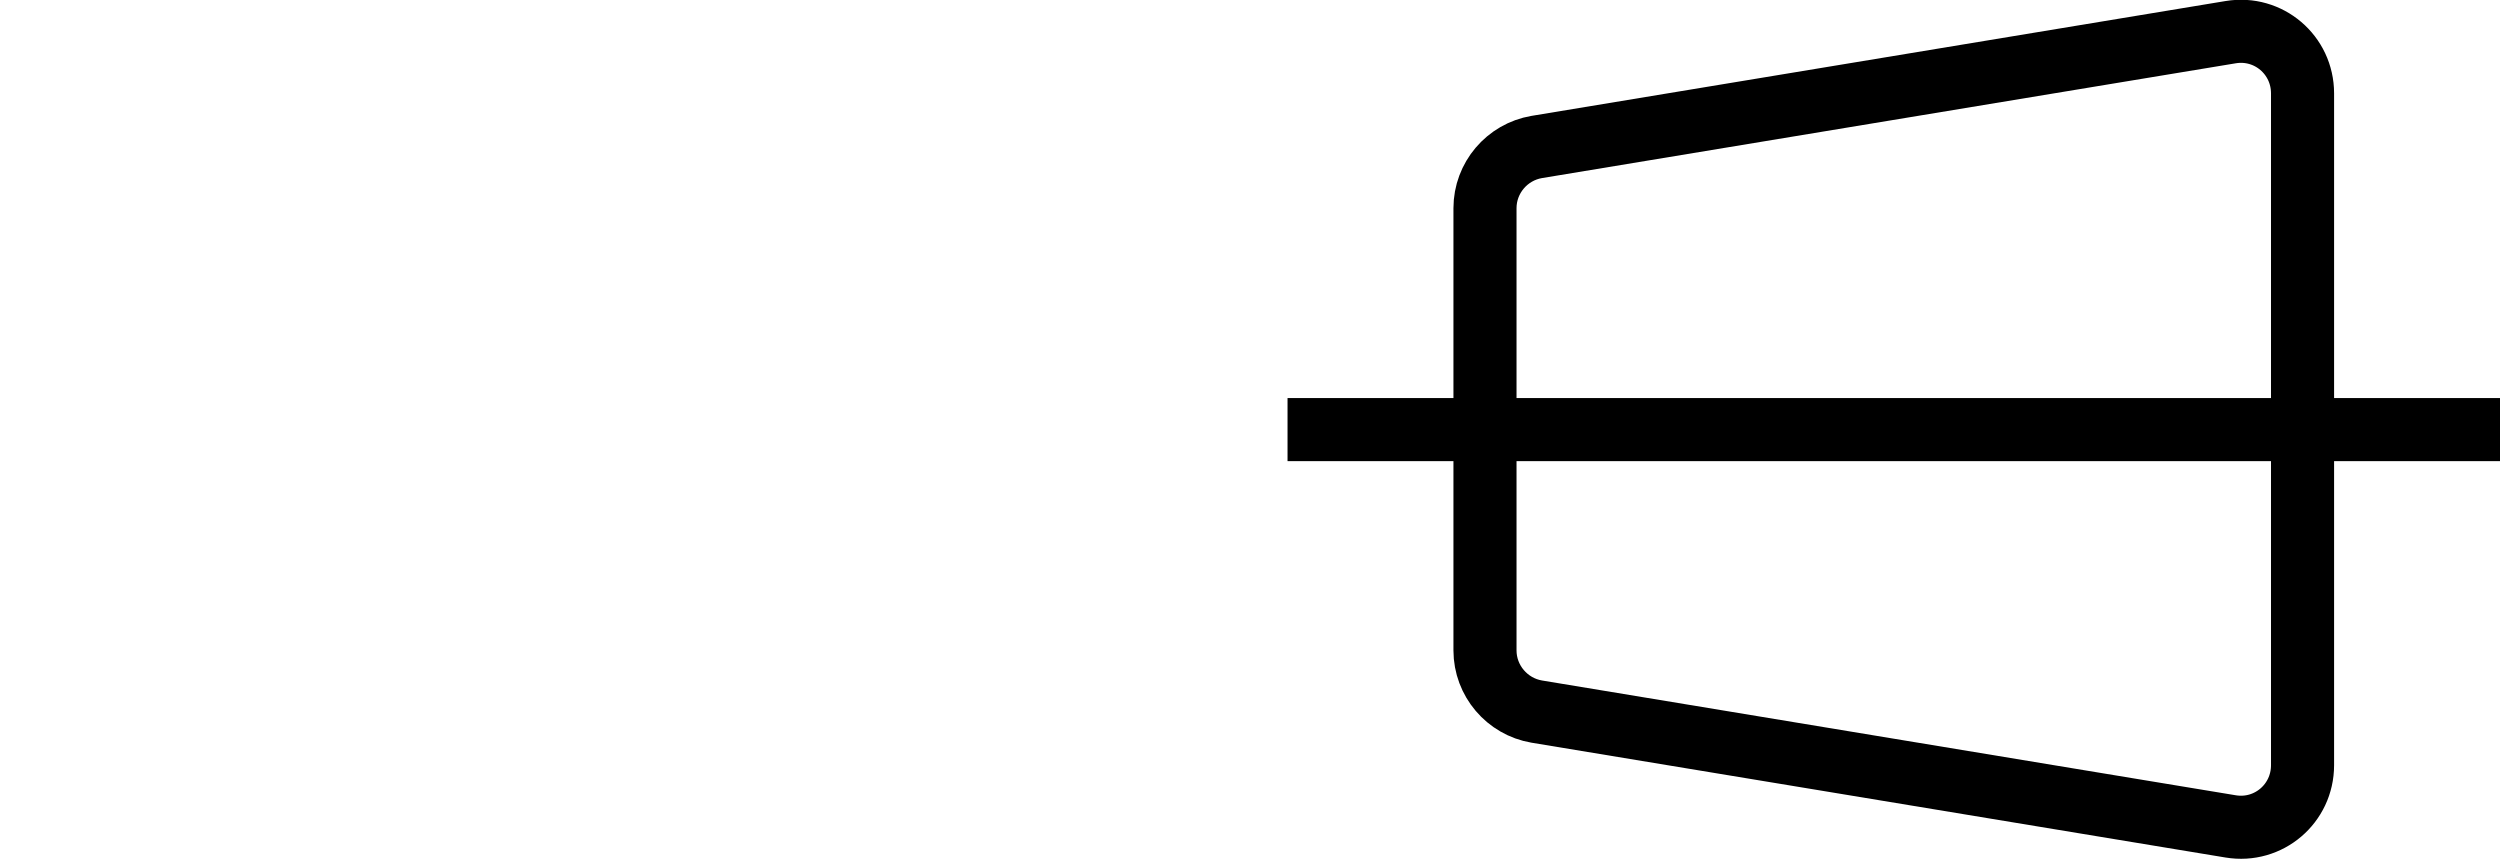
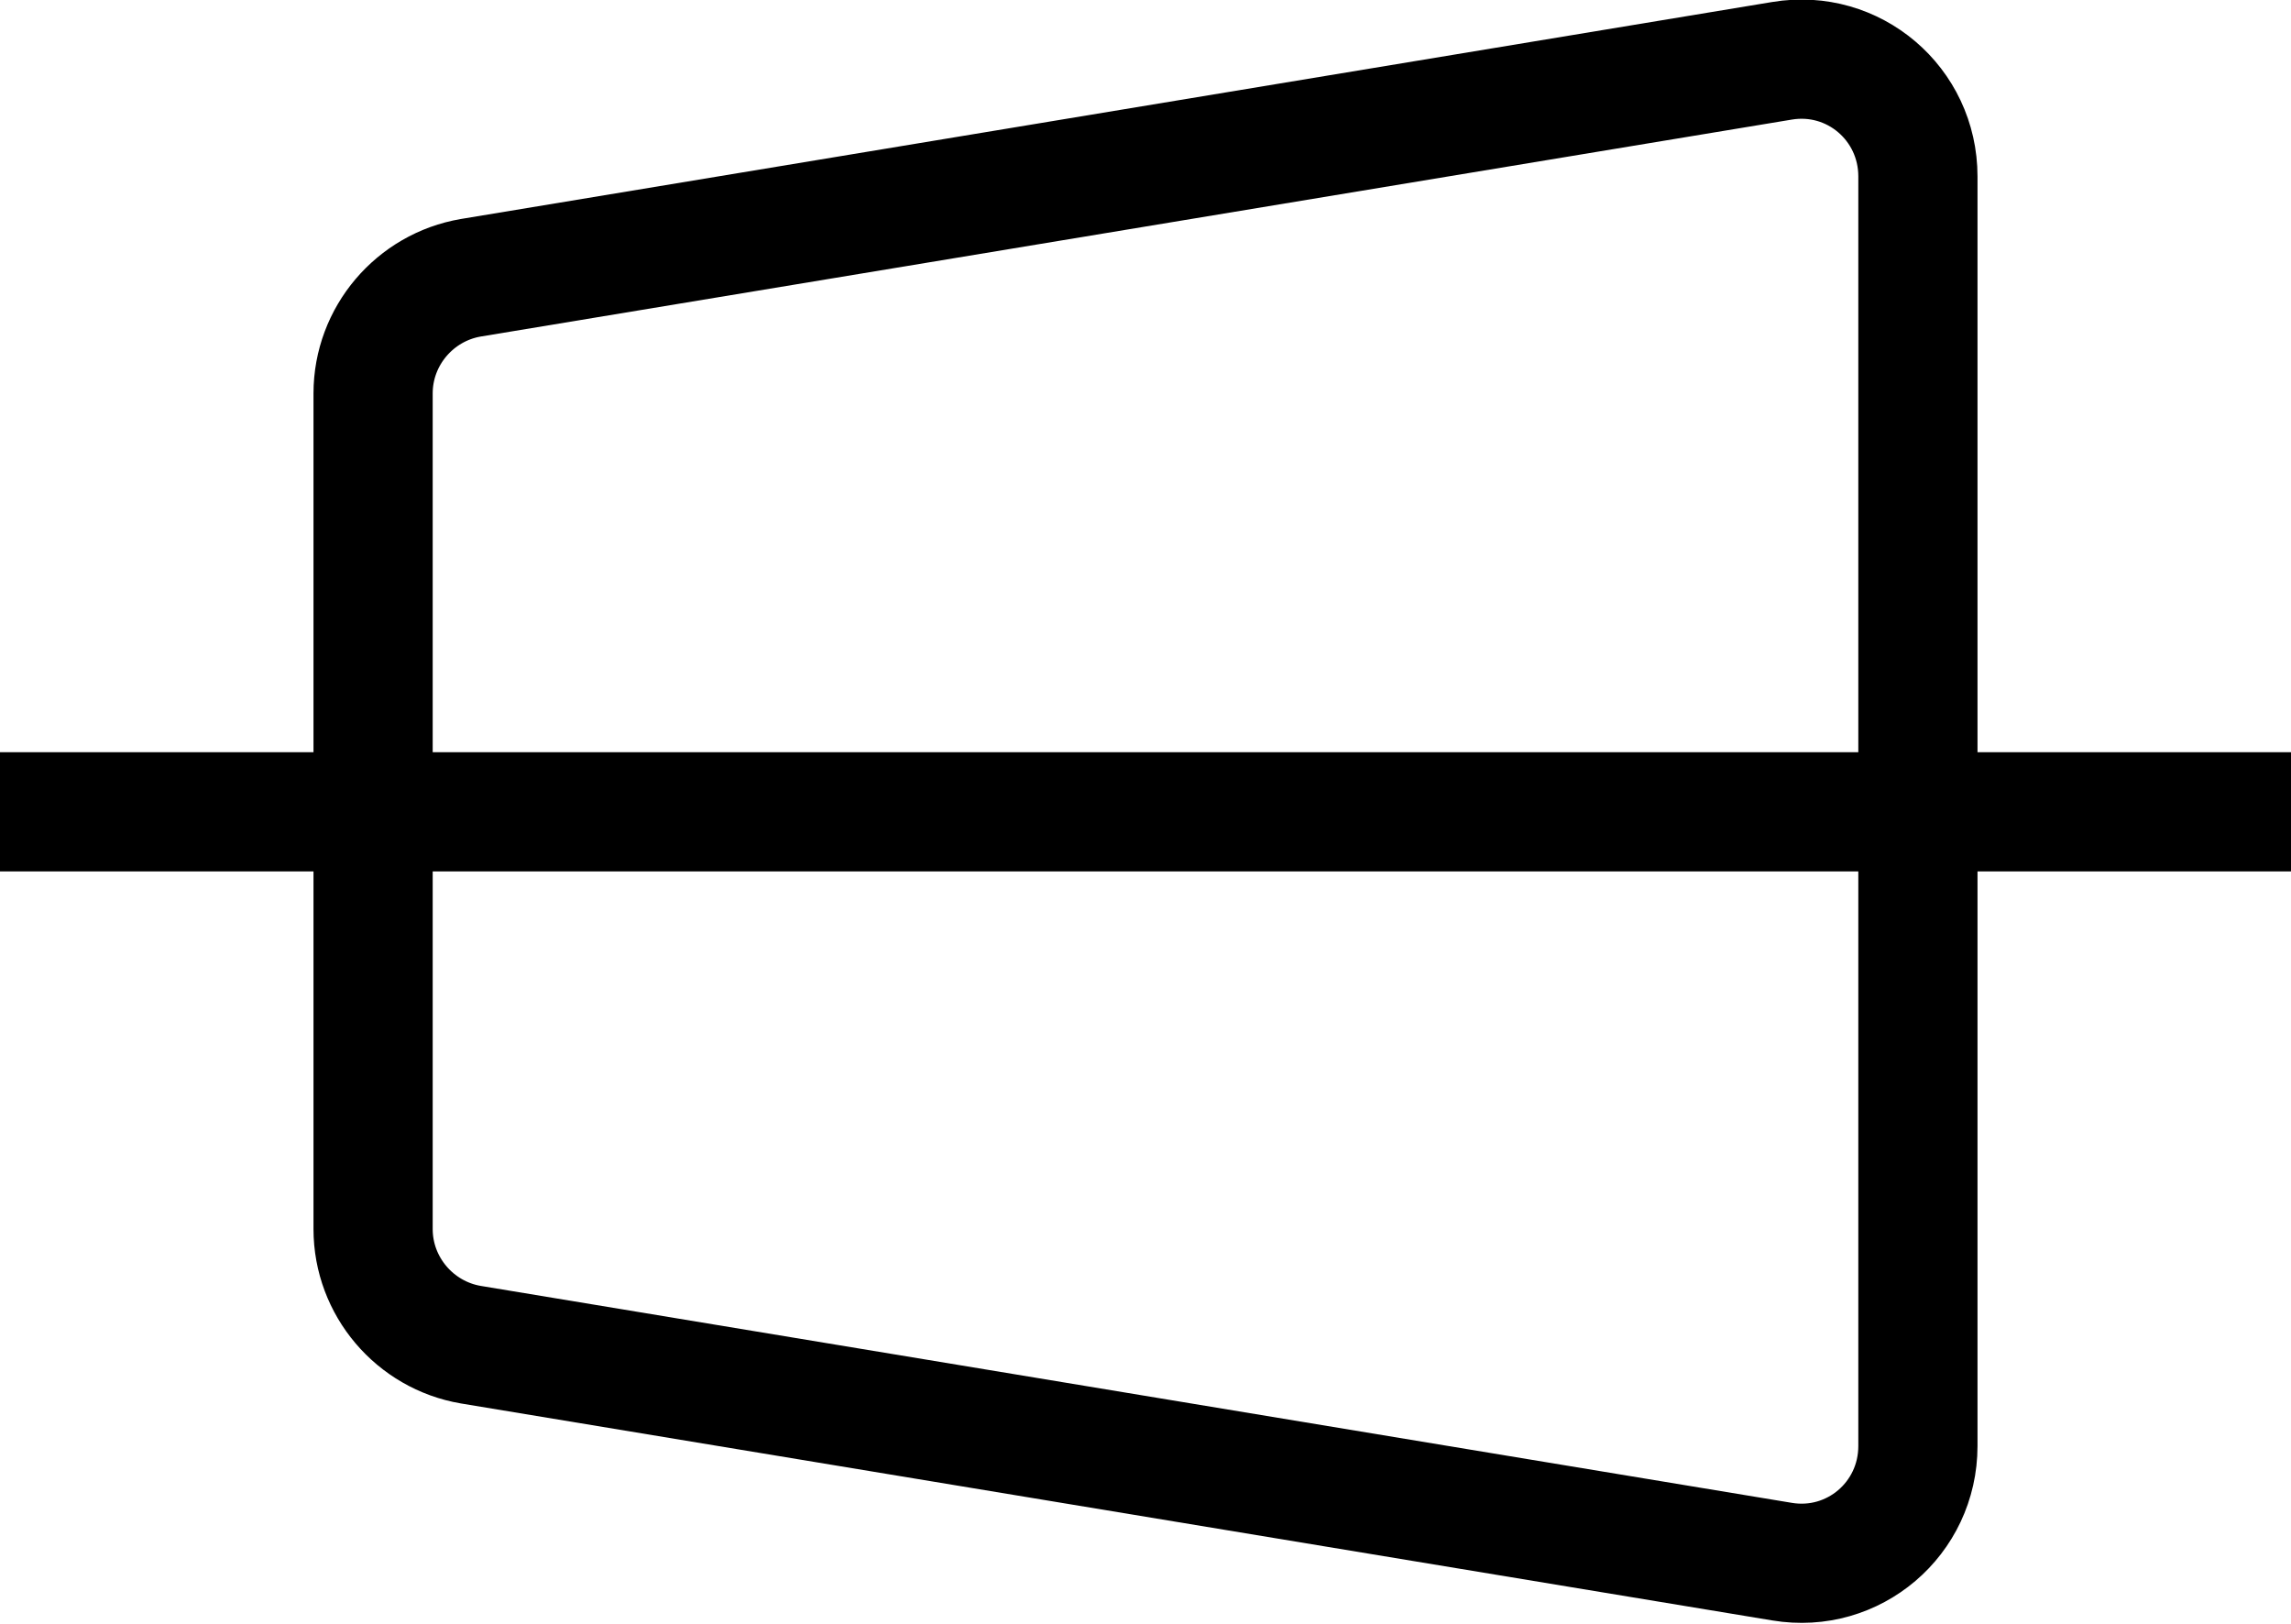
- <svg xmlns="http://www.w3.org/2000/svg" id="Layer_1" data-name="Layer 1" viewBox="0 0 39.63 13.62">
+ <svg xmlns="http://www.w3.org/2000/svg" id="Layer_1" data-name="Layer 1" viewBox="0 0 19.22 13.62">
  <defs>
    <style>
      .cls-1 {
        fill: none;
        stroke: #000;
        stroke-miterlimit: 10;
      }
    </style>
  </defs>
-   <path class="cls-1" d="m35.36,13.1l-11-1.82c-.47-.08-.82-.49-.82-.97V3.3c0-.48.35-.89.82-.97l11-1.82c.6-.1,1.14.36,1.14.97v10.65c0,.61-.54,1.07-1.14.97Z" />
-   <line class="cls-1" x1="20.41" y1="6.81" x2="39.63" y2="6.81" />
+   <path class="cls-1" d="m14.95,13.1l-11-1.82c-.47-.08-.82-.49-.82-.97V3.3c0-.48.35-.89.82-.97L14.95.51c.6-.1,1.14.36,1.14.97v10.65c0,.61-.54,1.07-1.14.97Z" />
+   <line class="cls-1" y1="6.81" x2="19.22" y2="6.81" />
</svg>
